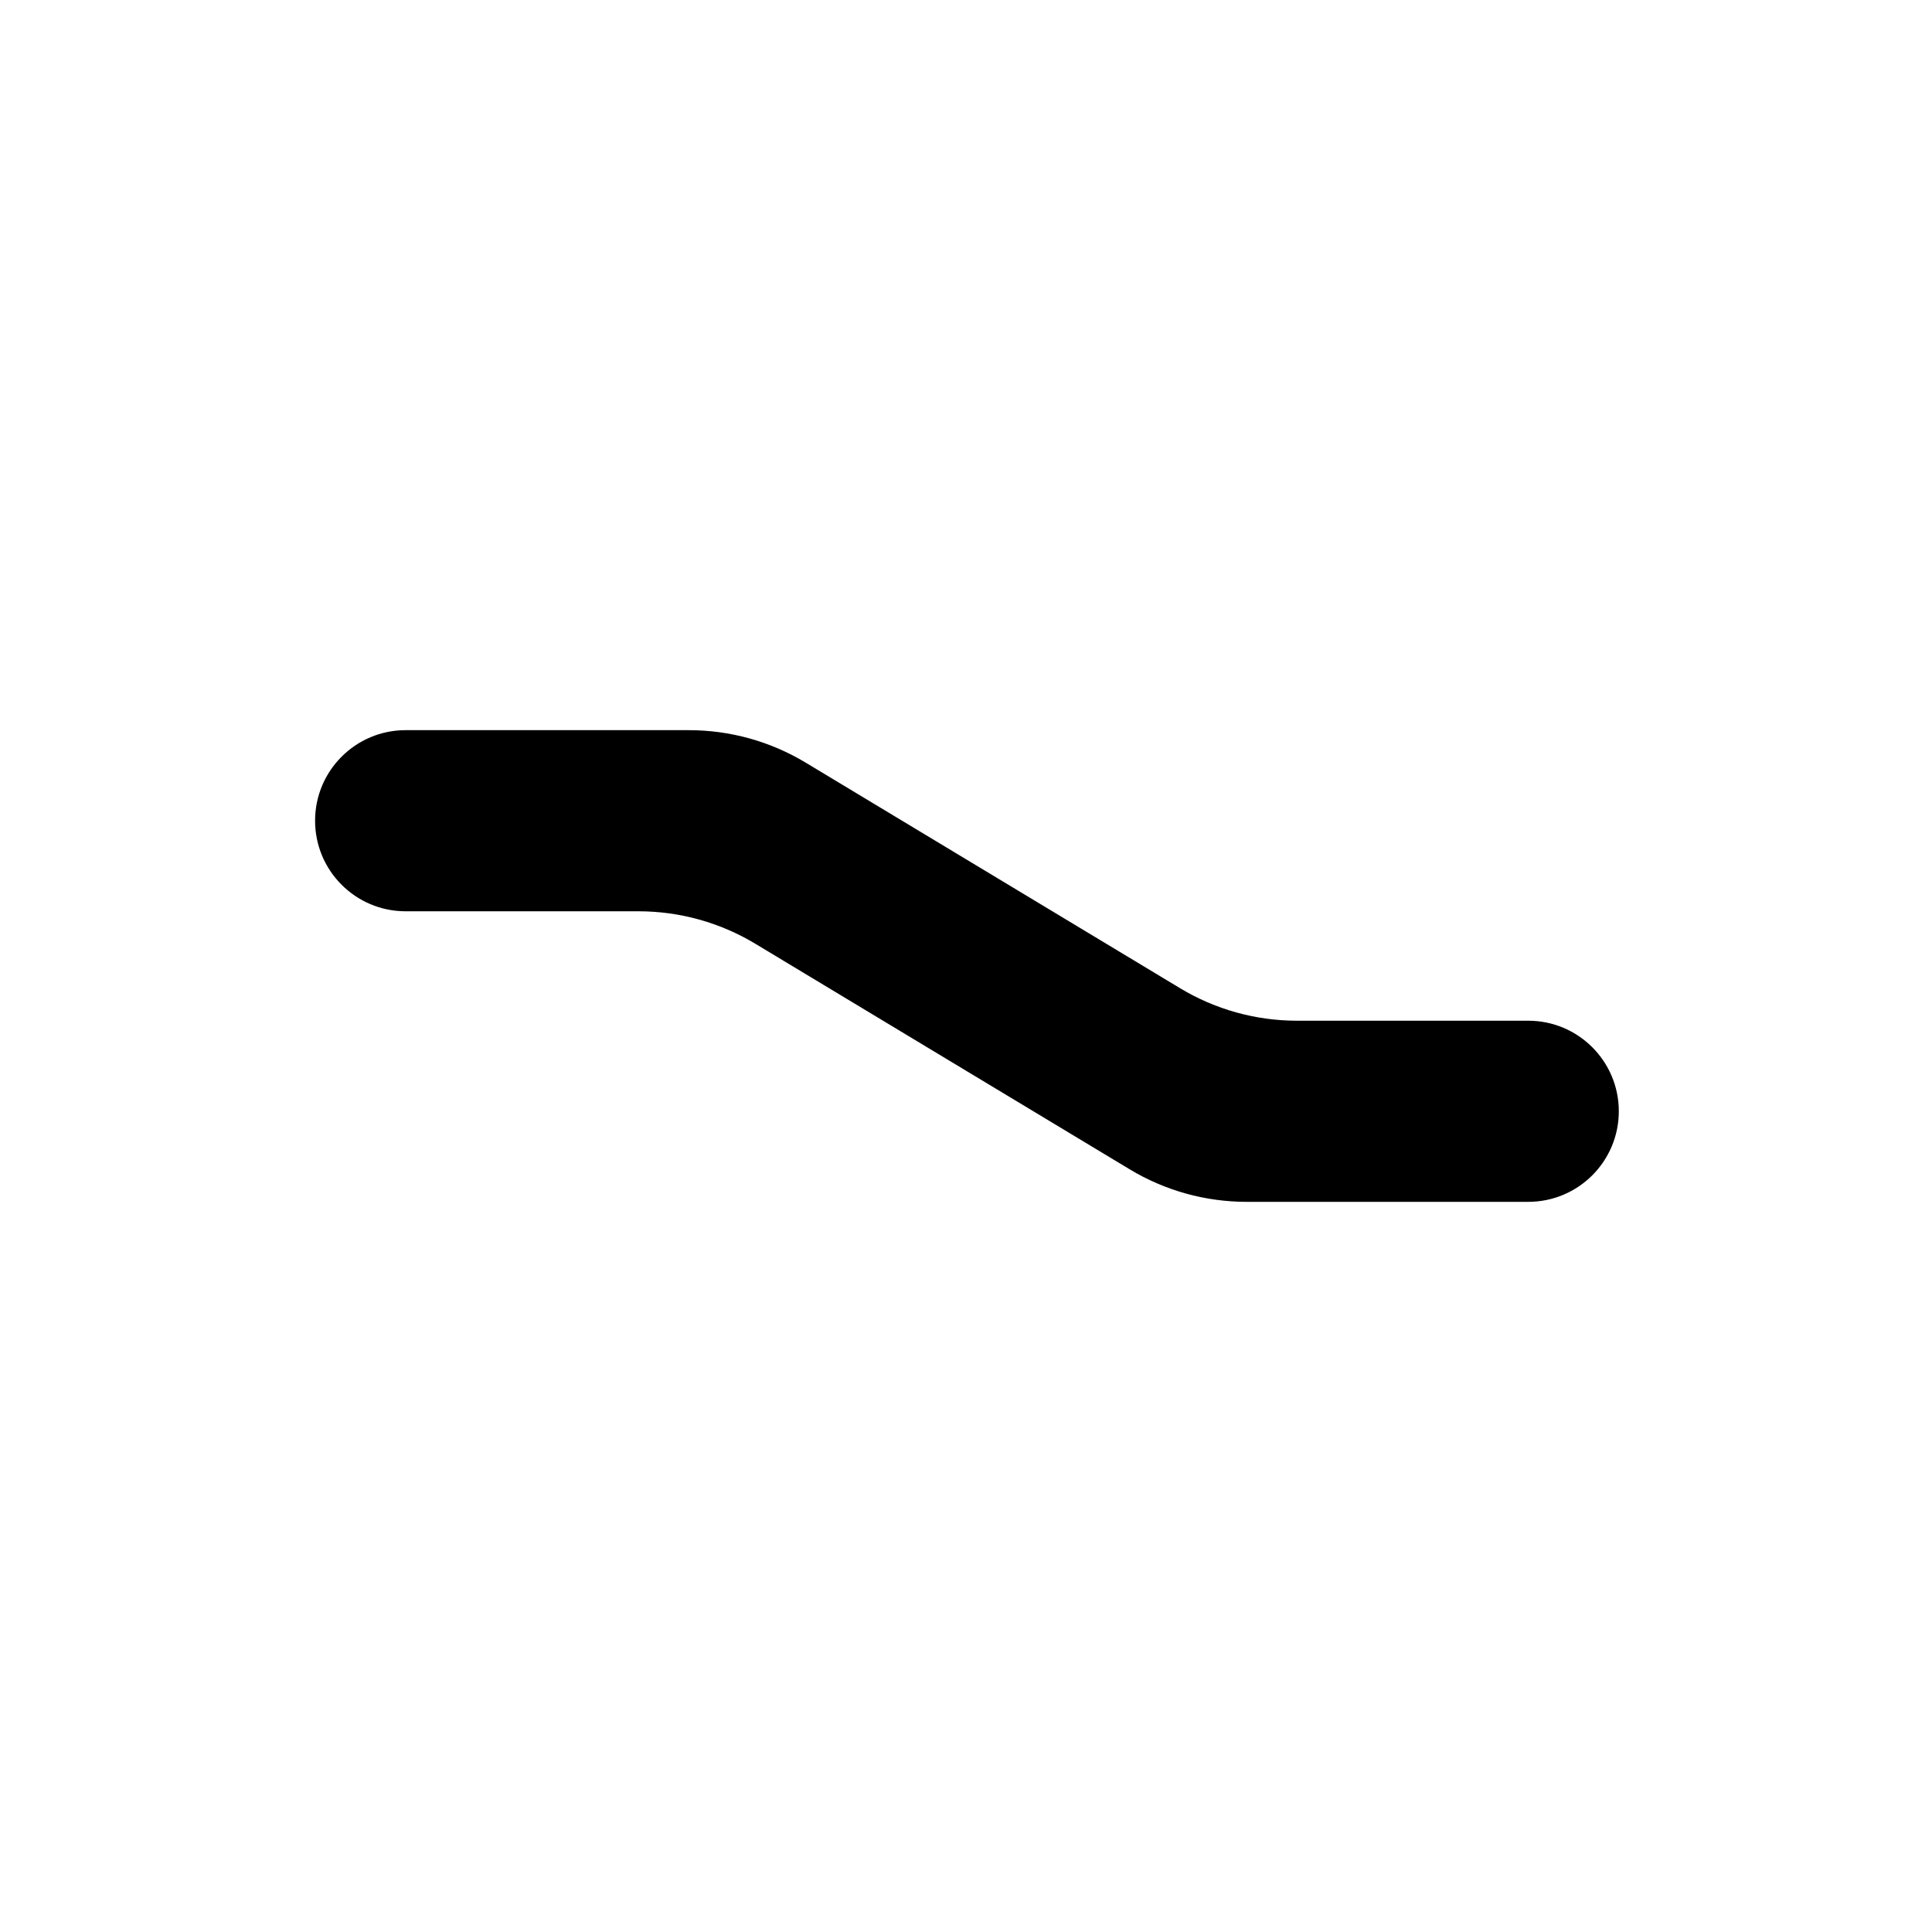
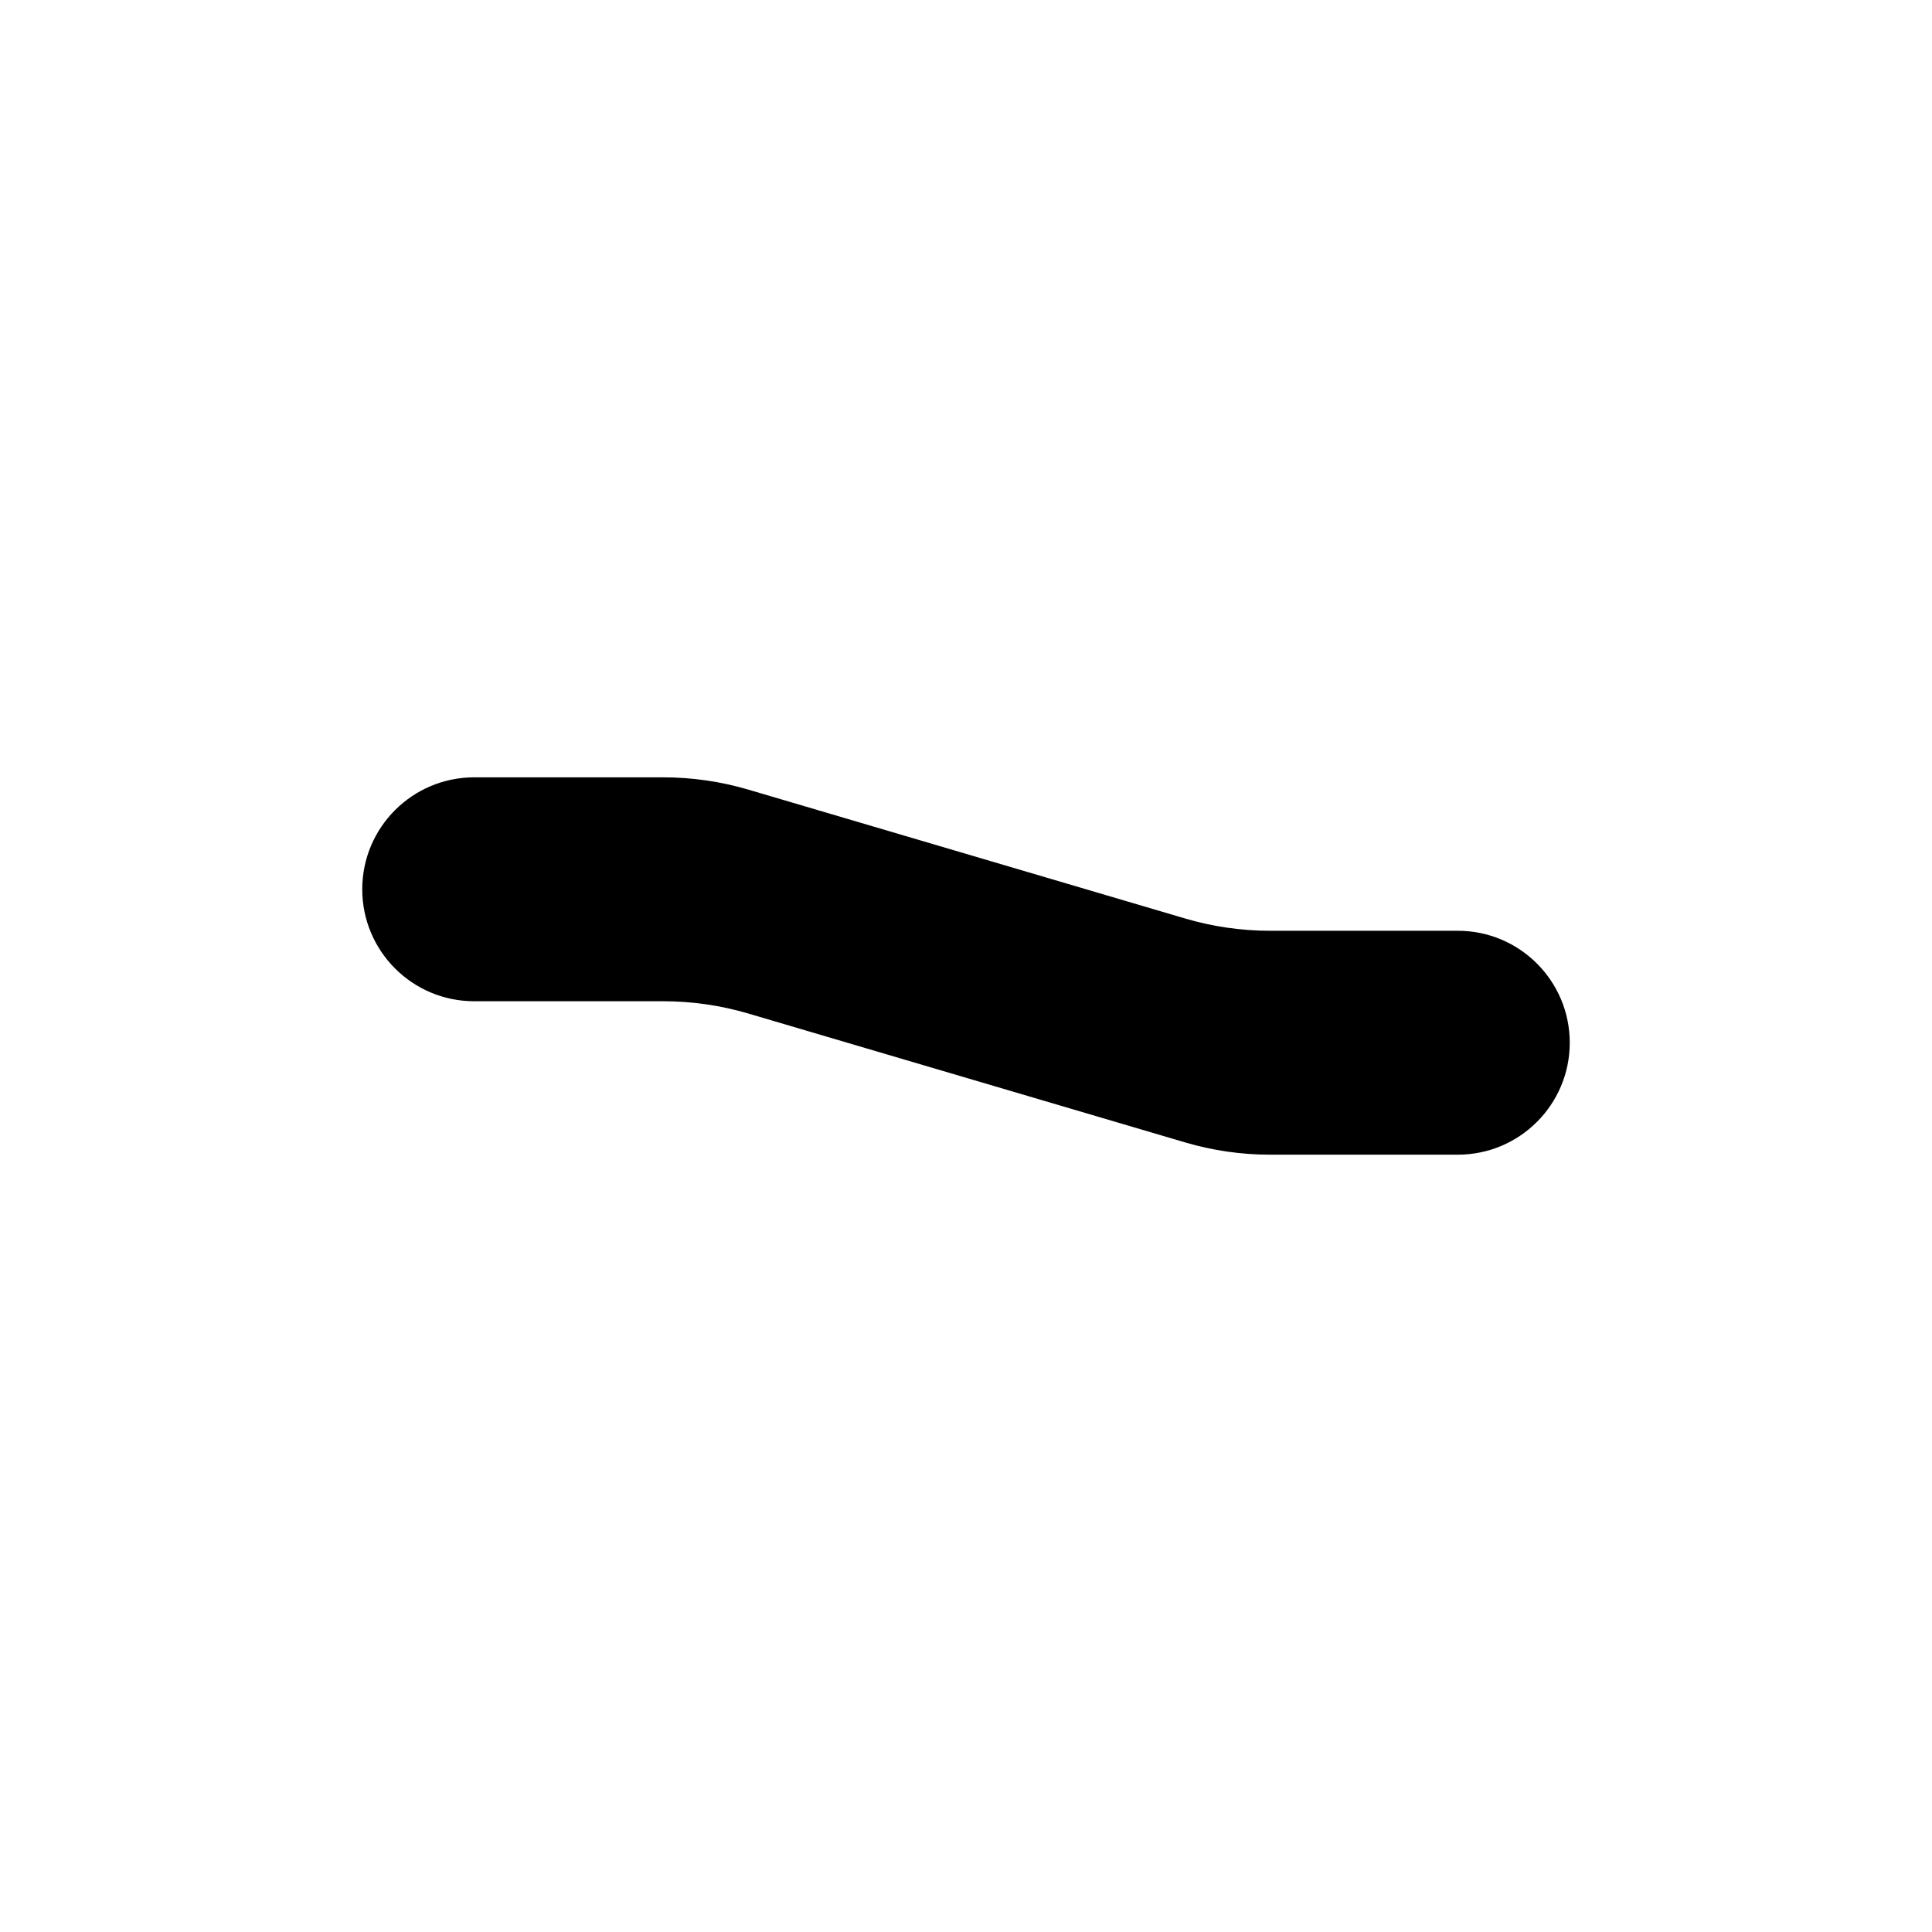
<svg xmlns="http://www.w3.org/2000/svg" width="1024" height="1024" viewBox="0 0 1024 1024" fill="none">
-   <path d="M365.104 387C386.929 387 408.34 392.952 427.034 404.215L625.484 523.785C644.177 535.048 665.589 541 687.413 541H810C836.51 541 858 562.49 858 589C858 615.51 836.51 637 810 637H660.726C638.901 637 617.49 631.048 598.796 619.785L400.347 500.215C381.653 488.952 360.241 483 338.417 483H215C188.49 483 167 461.51 167 435C167 408.49 188.49 387 215 387H365.104Z" fill="black" />
+   <path d="M192 471.339C192 438.567 218.567 412 251.339 412H351.505C366.786 412 381.988 414.196 396.644 418.52L628.172 486.832C642.769 491.139 657.91 493.326 673.13 493.326H772.661C805.433 493.326 832 519.893 832 552.665C832 585.437 805.433 612.004 772.661 612.004H673.13C657.91 612.004 642.769 609.817 628.172 605.51L396.644 537.198C381.988 532.874 366.786 530.678 351.505 530.678H251.339C218.567 530.678 192 504.111 192 471.339Z" fill="black" />
</svg>
